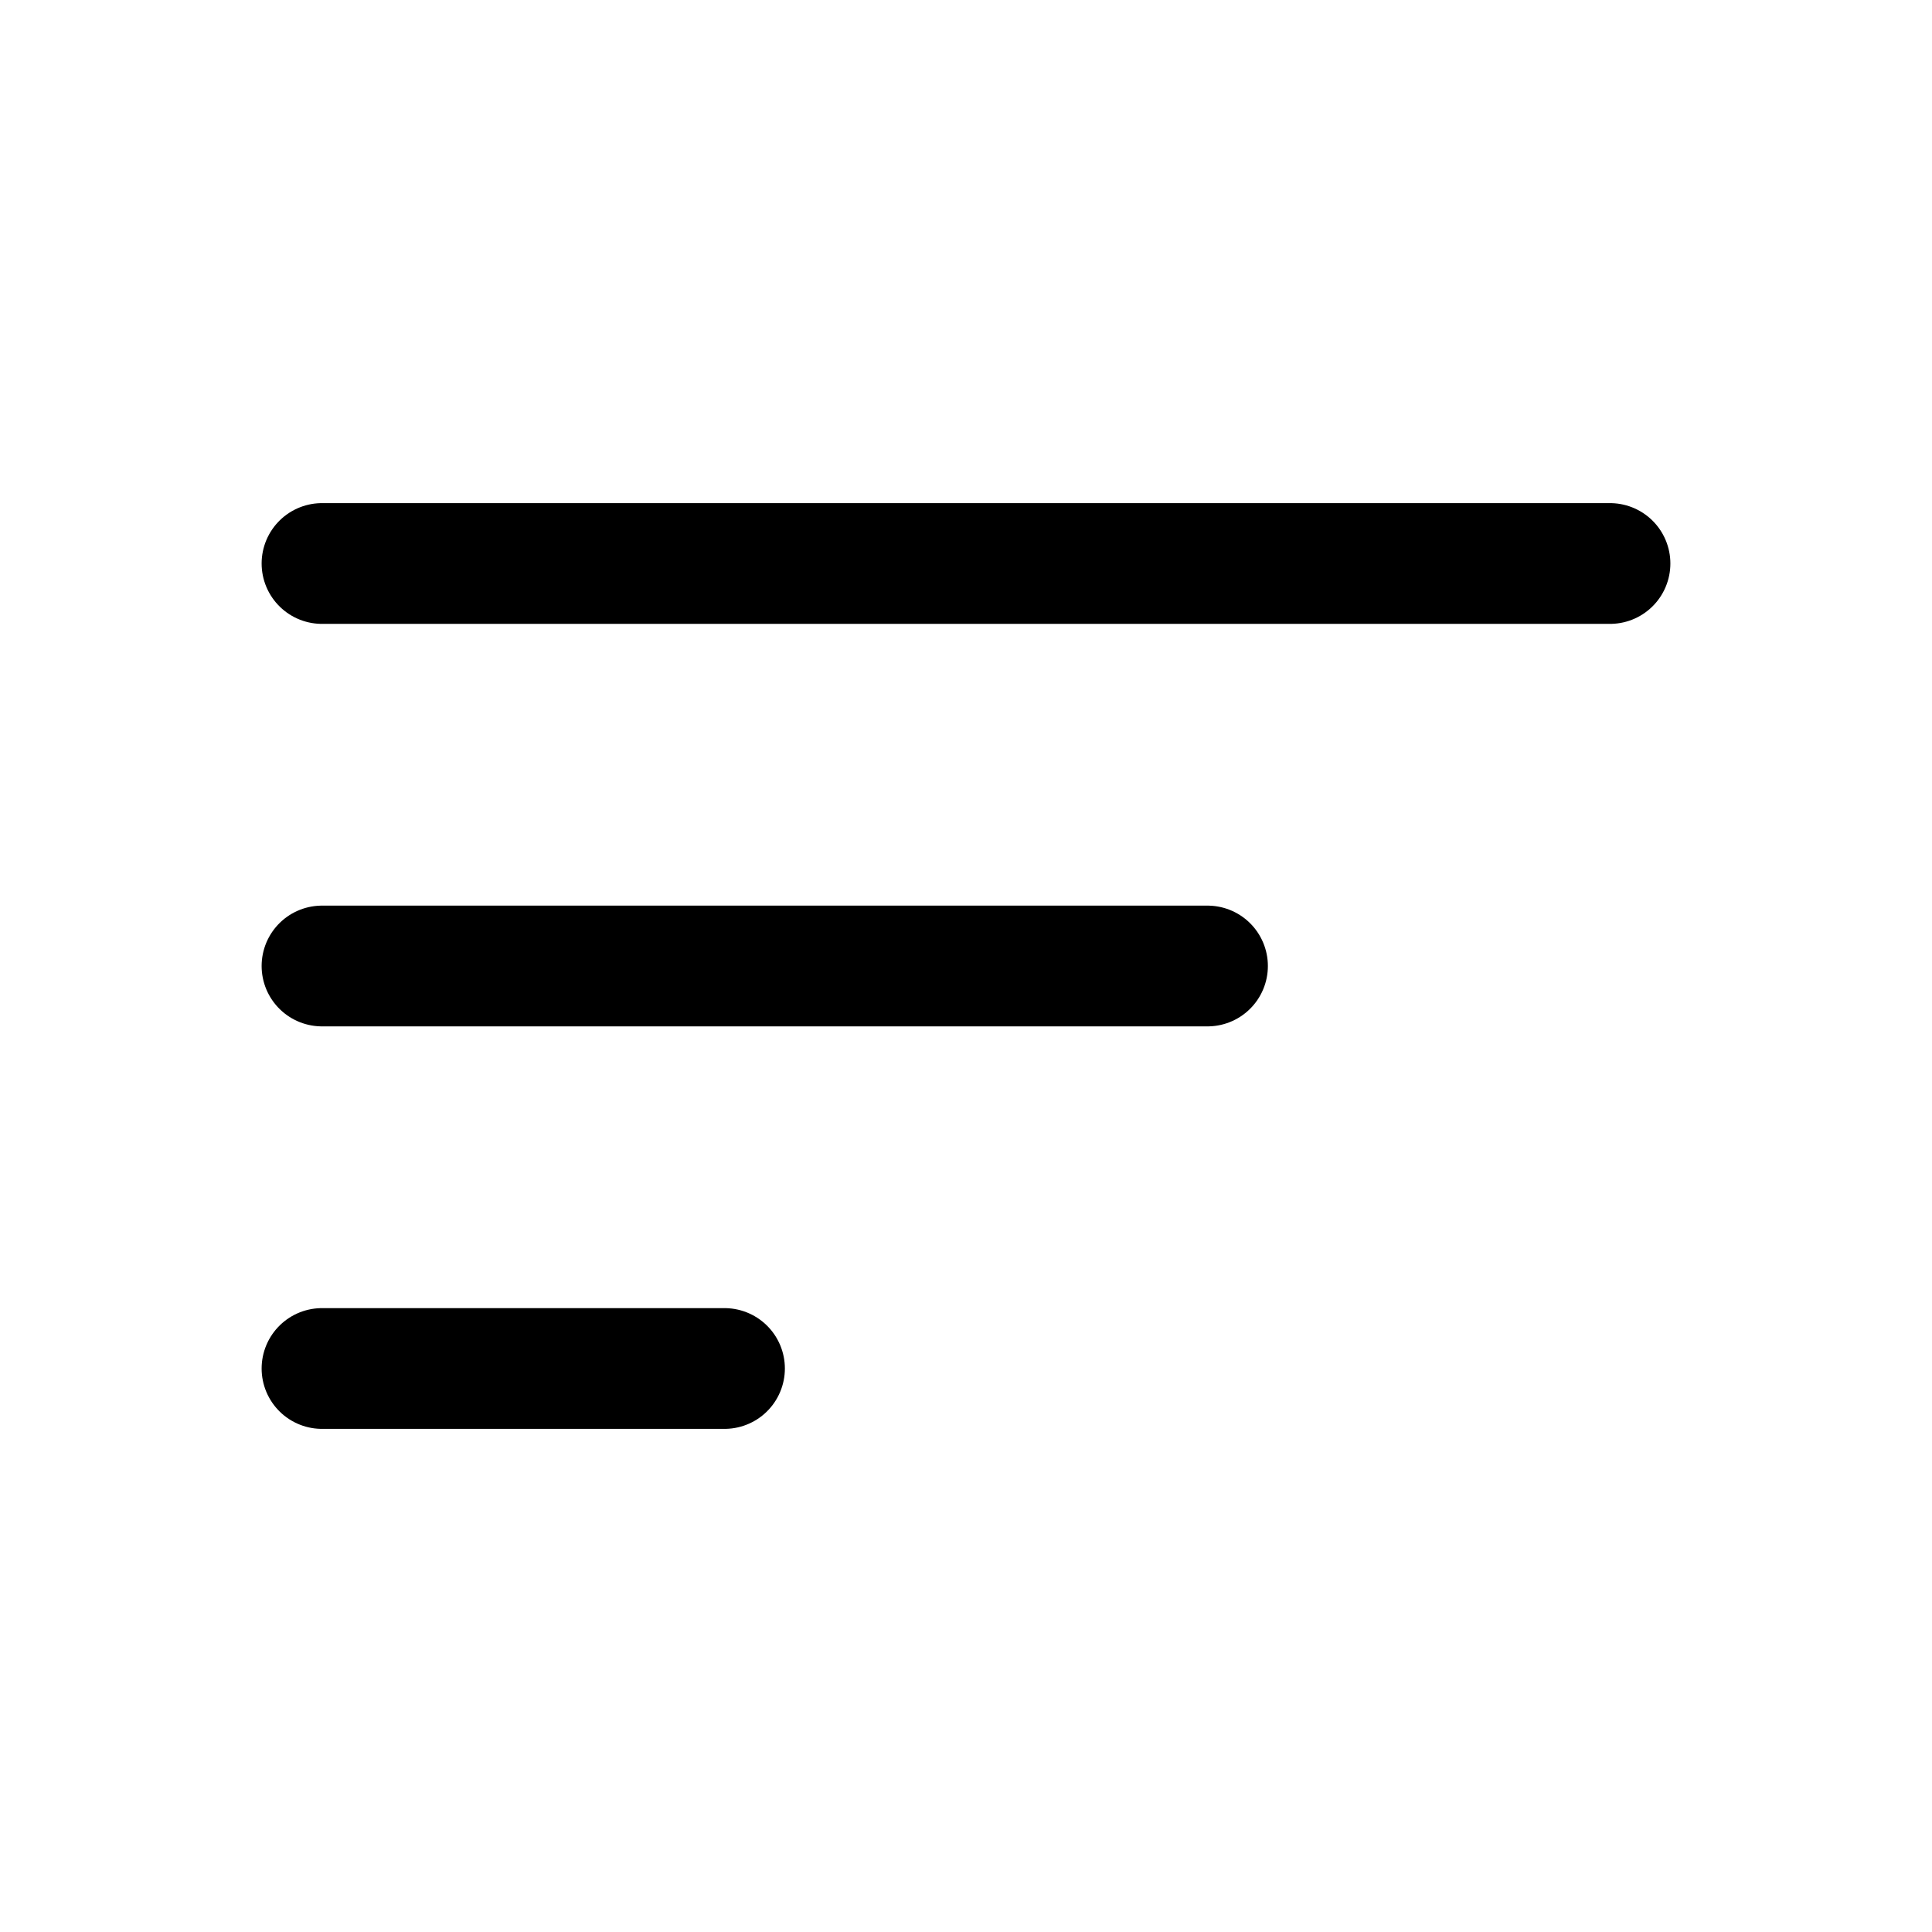
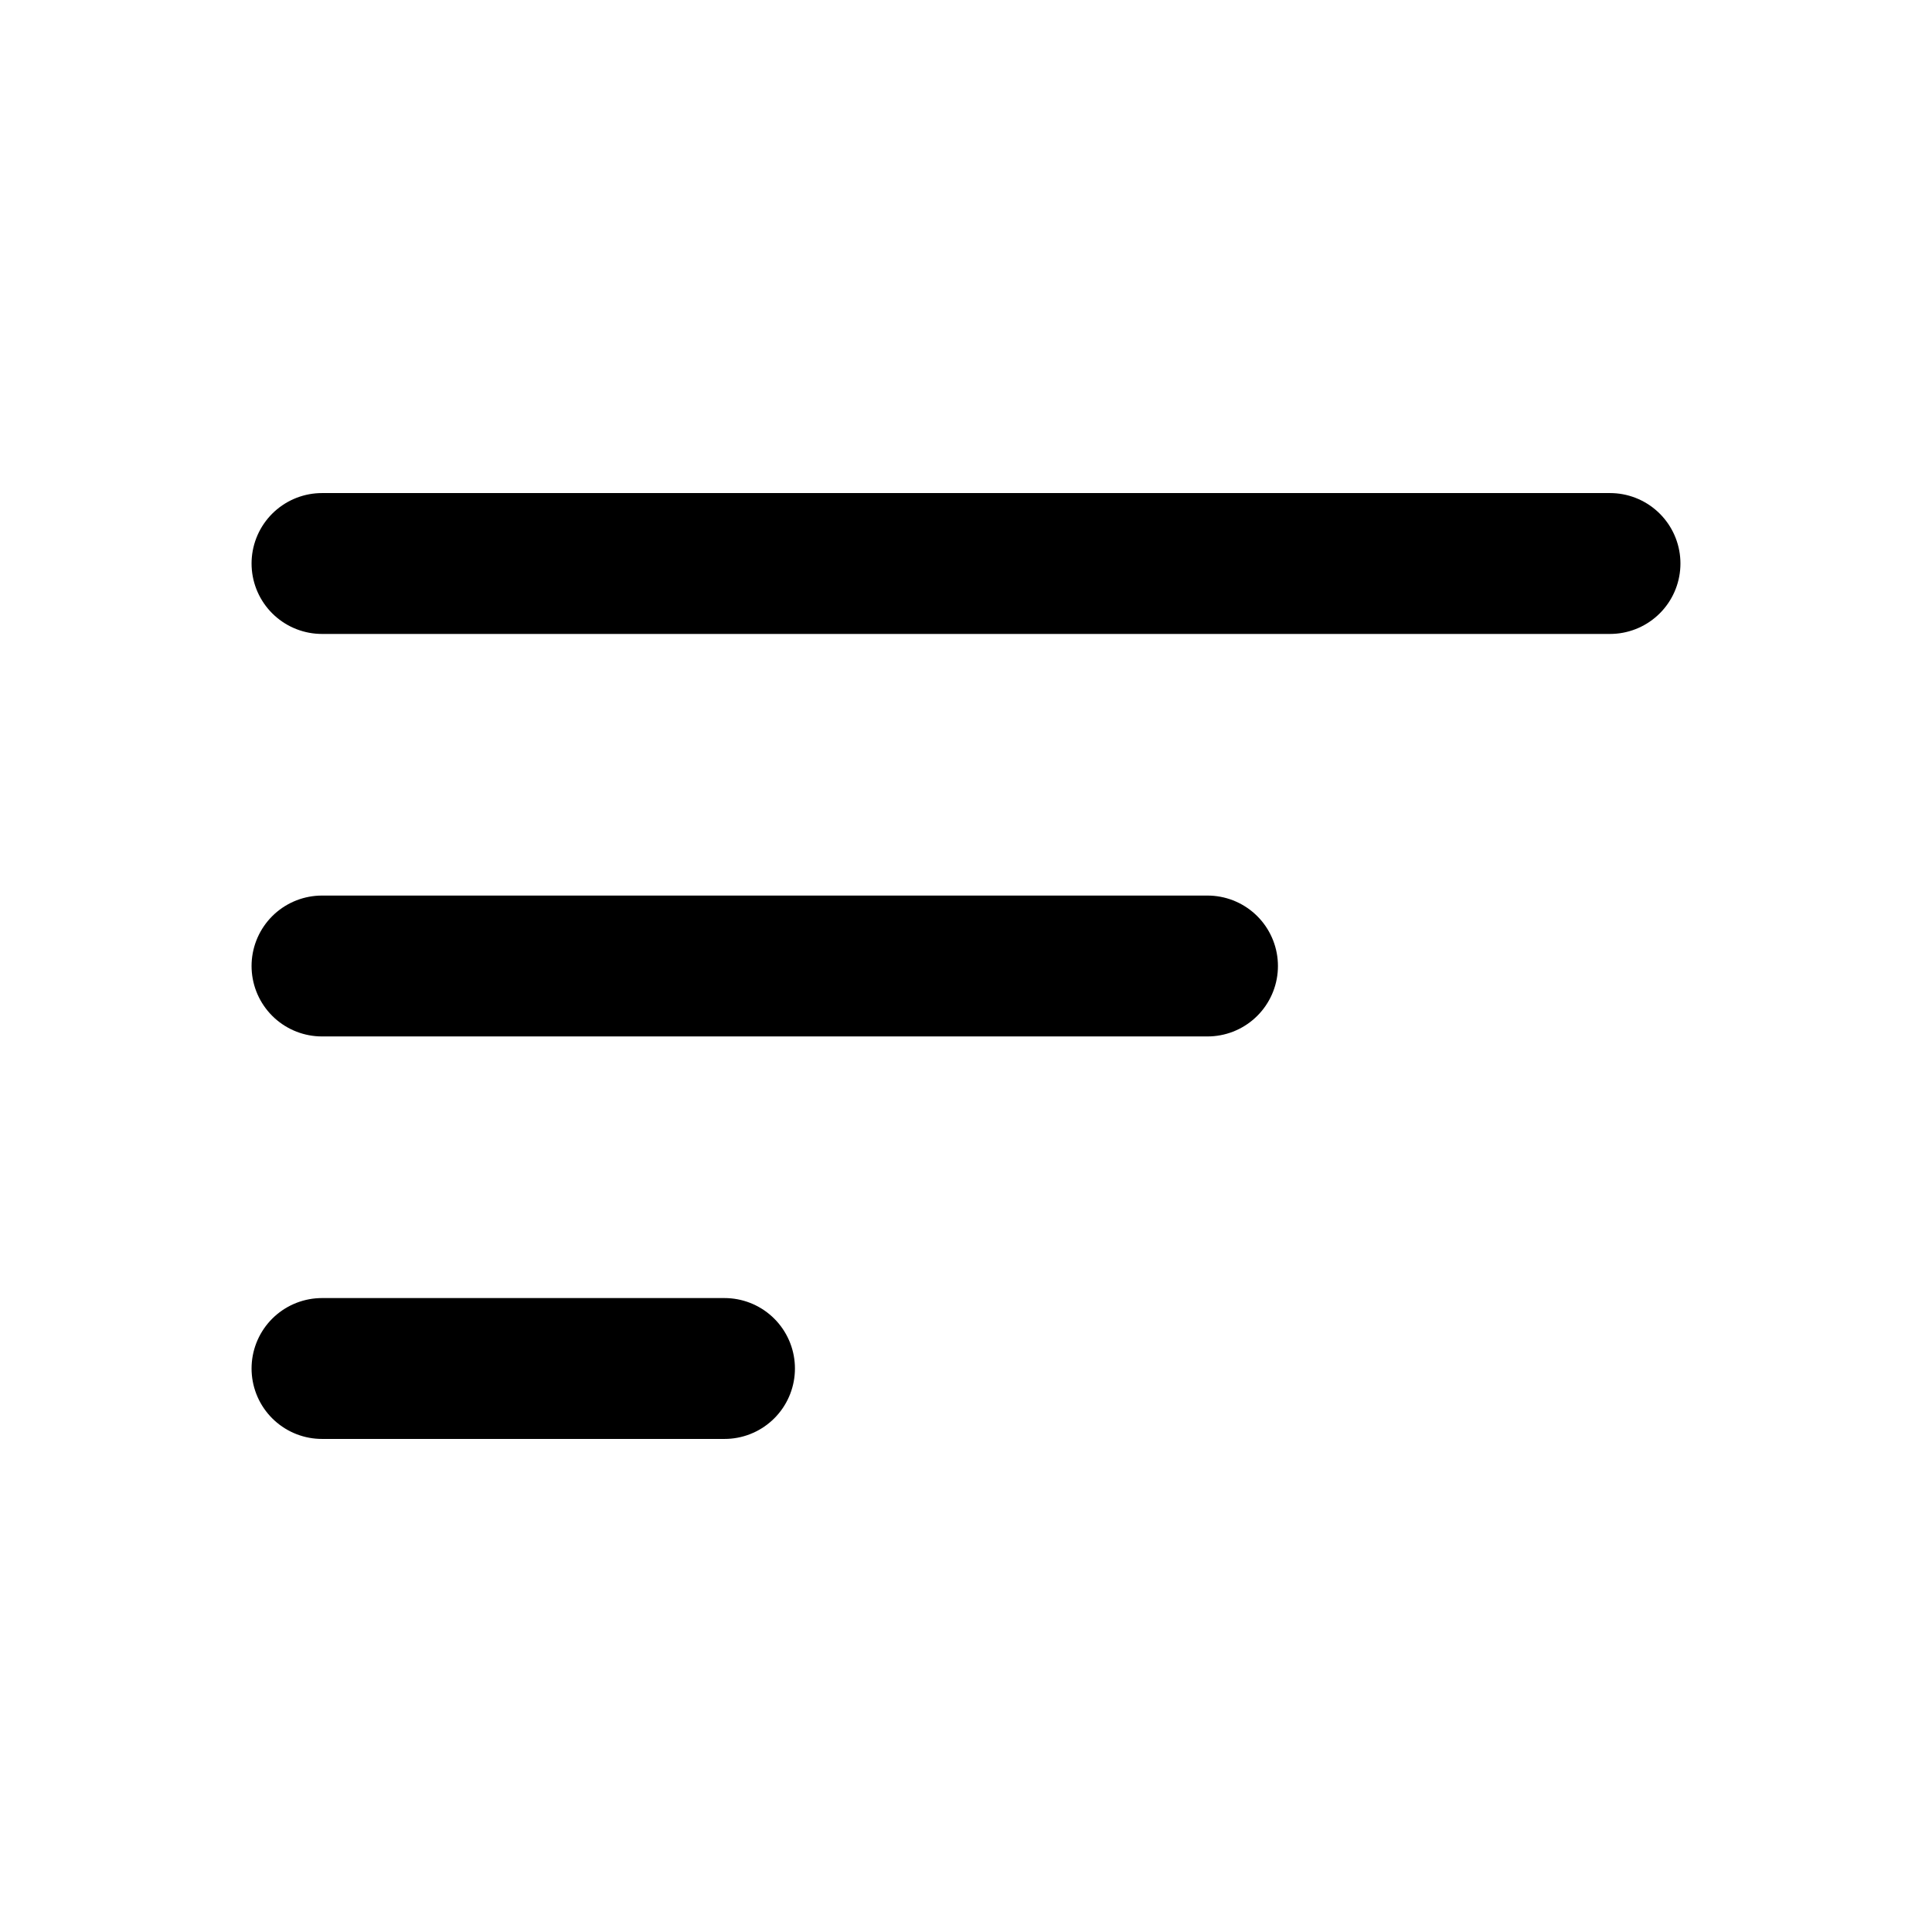
- <svg xmlns="http://www.w3.org/2000/svg" width="1em" height="1em" viewBox="0 0 24 24">
-   <path fill="none" stroke="currentColor" stroke-linecap="round" stroke-width="1.5" d="M20 7H4m11 5H4m5 5H4" />
+ <svg xmlns="http://www.w3.org/2000/svg" width="1em" height="1em" viewBox="0 0 24 24" stroke-linecap="round" stroke-linejoin="round">
+   <path fill="none" stroke="currentColor" stroke-linecap="round" stroke-width="1.75" d="M20 7H4m11 5H4m5 5H4" />
</svg>
